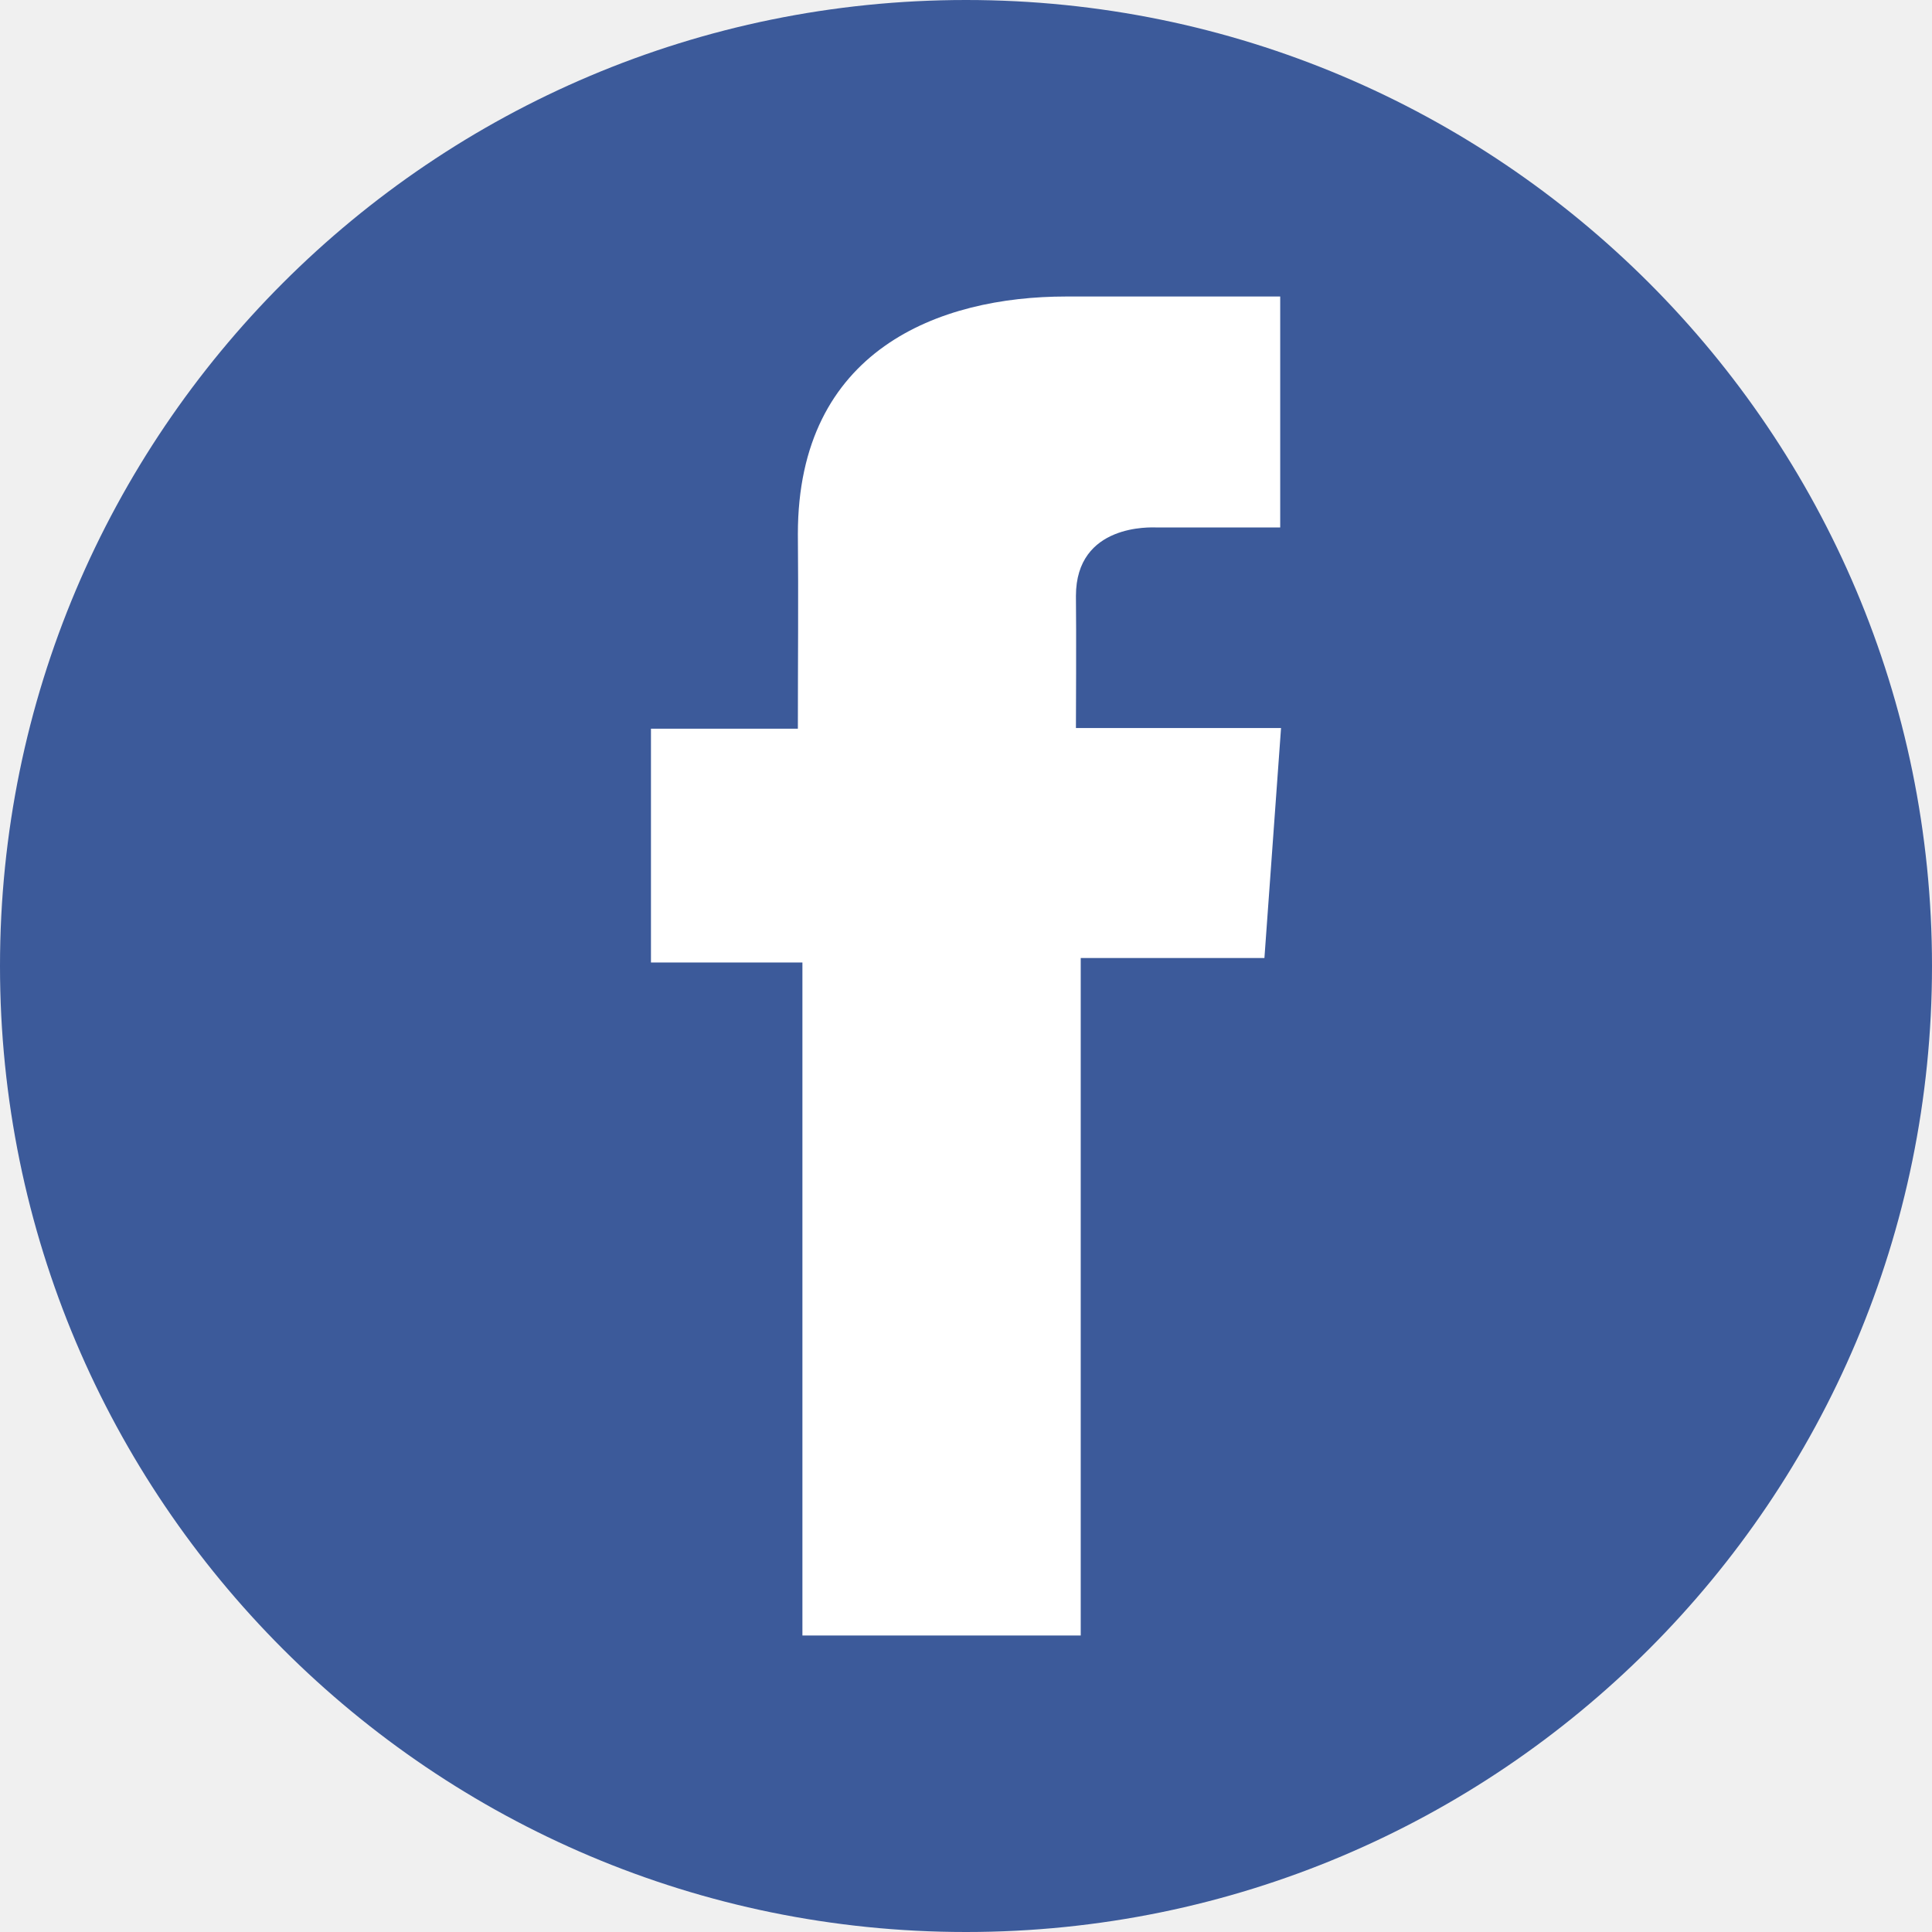
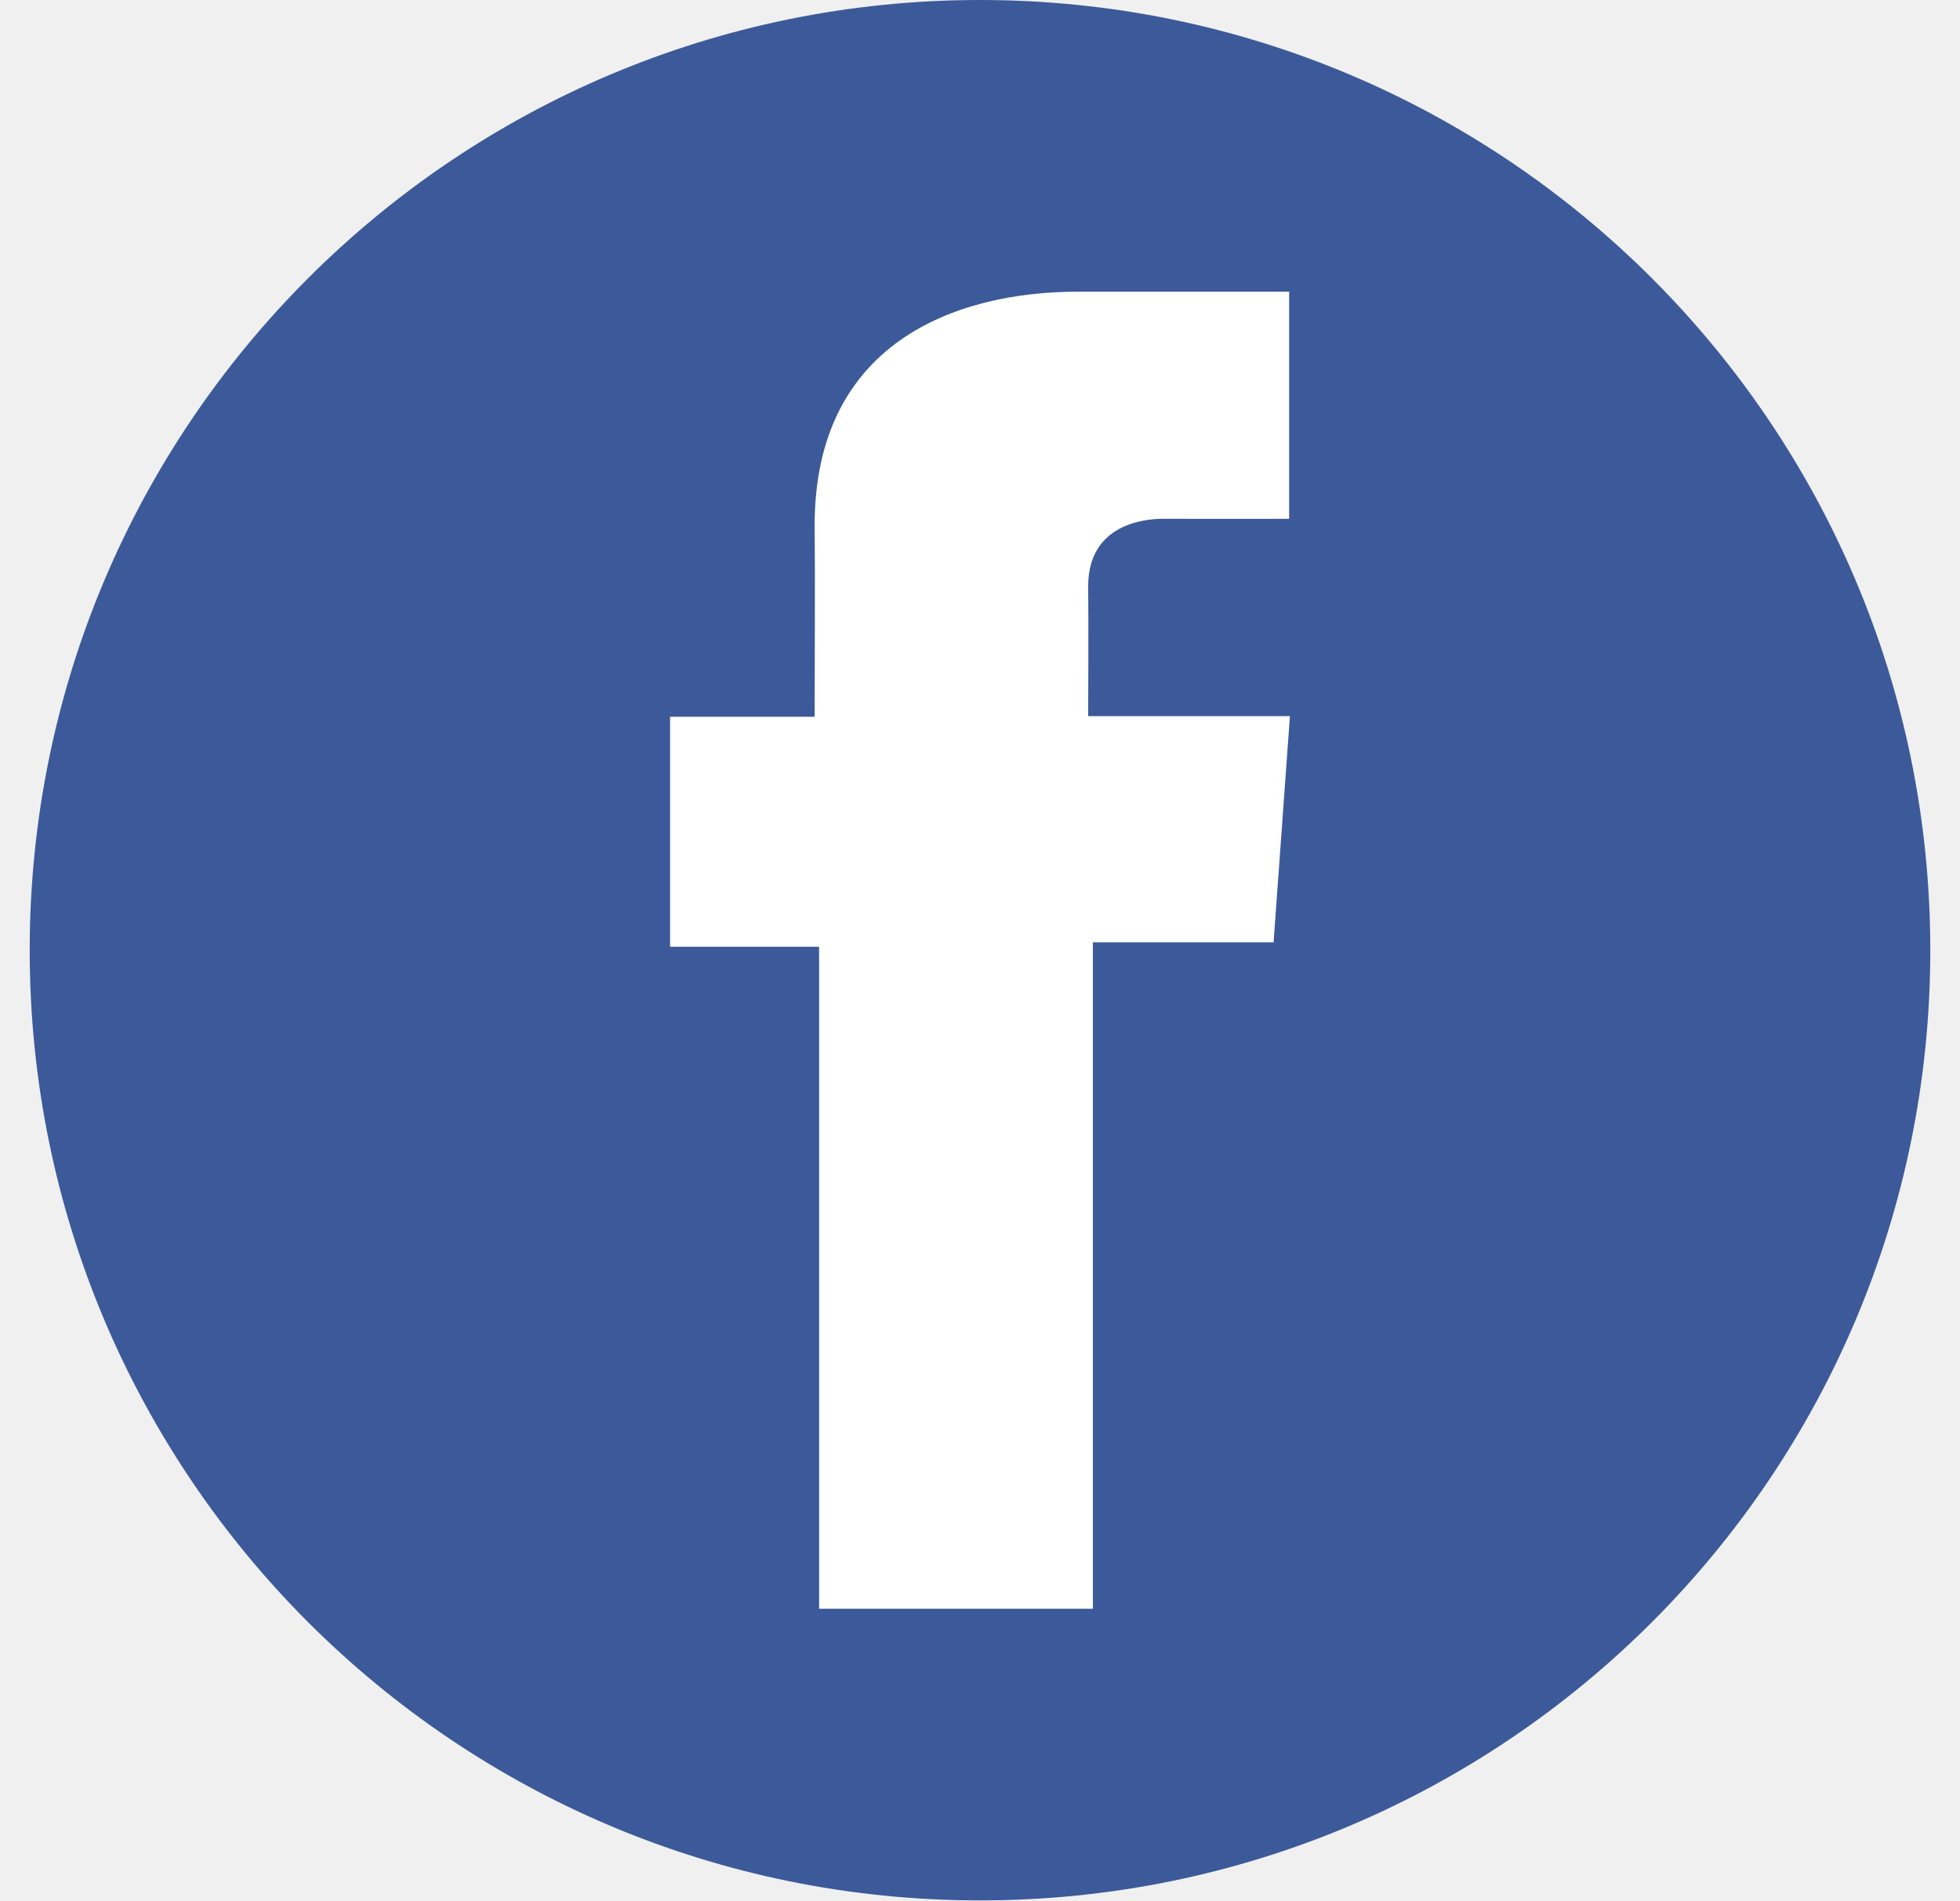
- <svg xmlns="http://www.w3.org/2000/svg" height="2500" viewBox="126.445 2.281 589 589" width="2500">
-   <circle cx="420.945" cy="296.781" fill="#3c5a9a" r="294.5" />
-   <path d="m516.704 92.677h-65.239c-38.715 0-81.777 16.283-81.777 72.402.189 19.554 0 38.281 0 59.357h-44.788v71.271h46.174v205.177h84.847v-206.531h56.002l5.067-70.117h-62.531s.14-31.191 0-40.249c0-22.177 23.076-20.907 24.464-20.907 10.981 0 32.332.032 37.813 0v-70.403z" fill="#fff" />
+ <svg xmlns="http://www.w3.org/2000/svg" width="33" height="32" viewBox="0 0 33 32" fill="none">
+   <g clip-path="url(#clip0_296_90)">
+     <path d="M16.5 32C25.337 32 32.5 24.837 32.5 16C32.5 7.163 25.337 0 16.5 0C7.663 0 0.5 7.163 0.5 16C0.5 24.837 7.663 32 16.5 32Z" fill="#3C5A9A" />
+     <path d="M21.703 4.911H18.158C16.055 4.911 13.716 5.796 13.716 8.845C13.726 9.907 13.716 10.925 13.716 12.069H11.282V15.942H13.791V27.089H18.401V15.868H21.443L21.718 12.059H18.321C18.321 12.059 18.329 10.364 18.321 9.872C18.321 8.667 19.575 8.736 19.65 8.736C20.247 8.736 21.407 8.738 21.705 8.736V4.911H21.703Z" fill="white" />
+   </g>
+   <defs>
+     <clipPath id="clip0_296_90">
+       <rect width="32" height="32" fill="white" transform="translate(0.5)" />
+     </clipPath>
+   </defs>
</svg>
